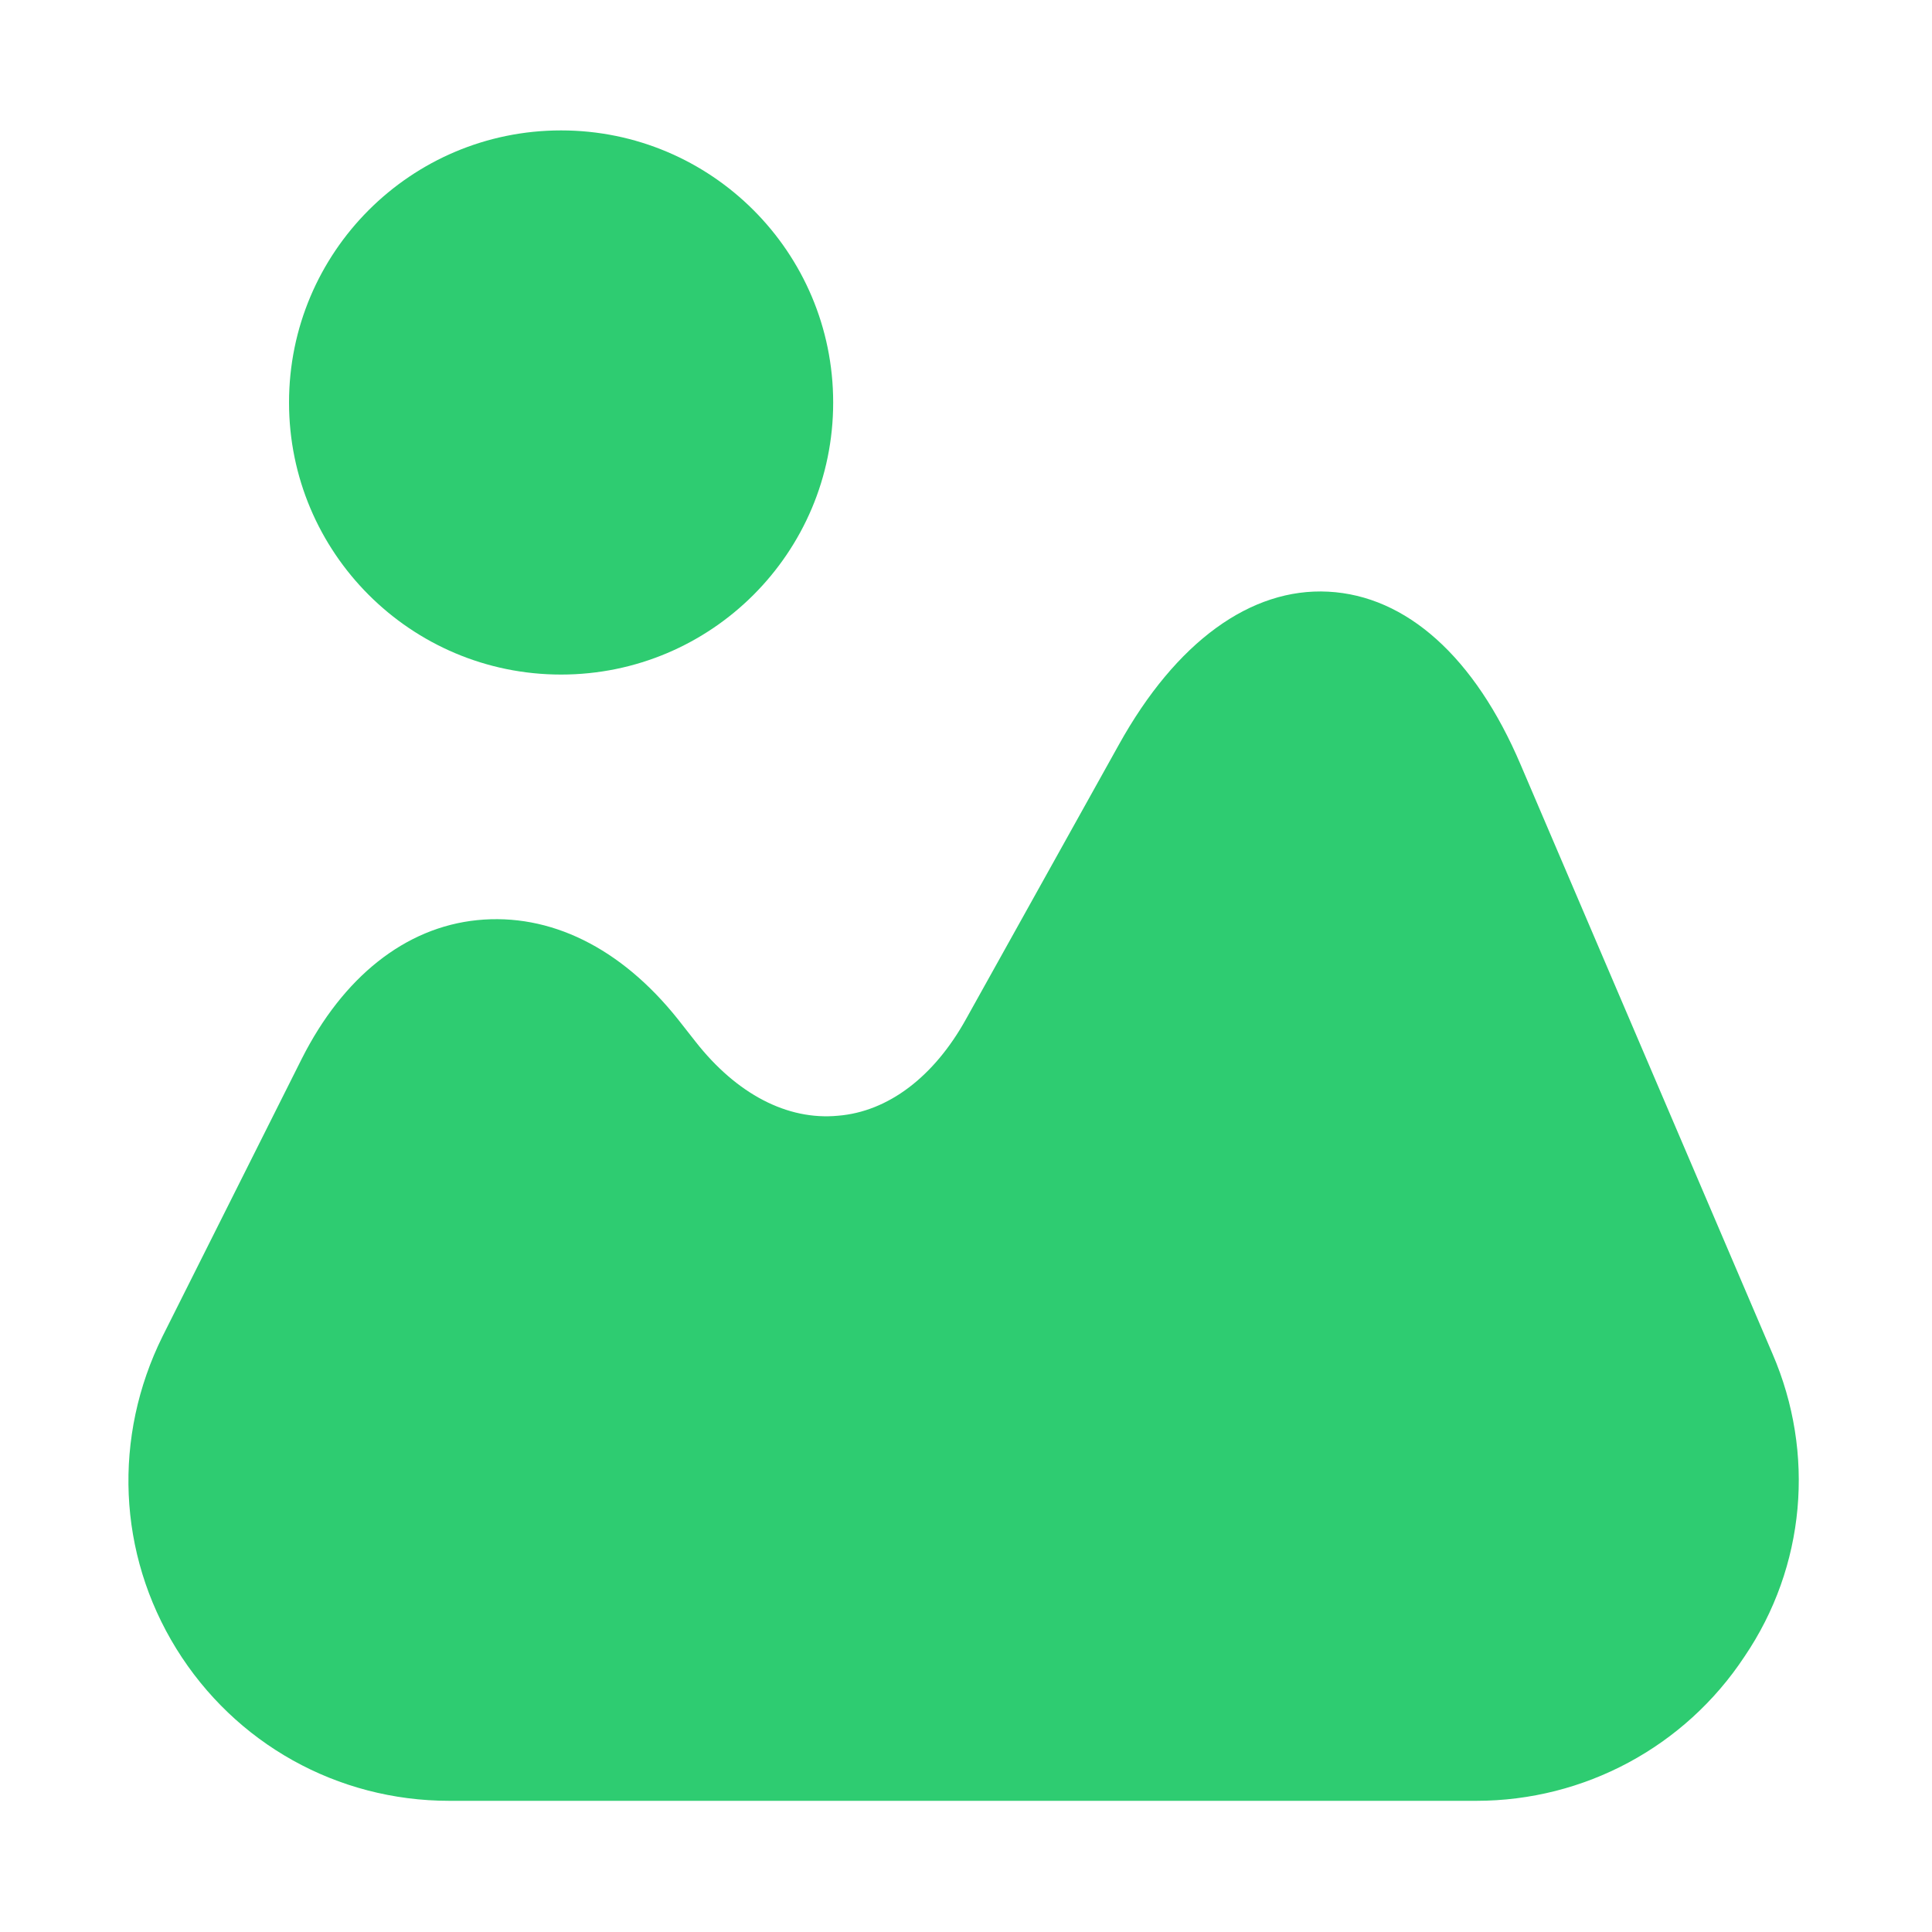
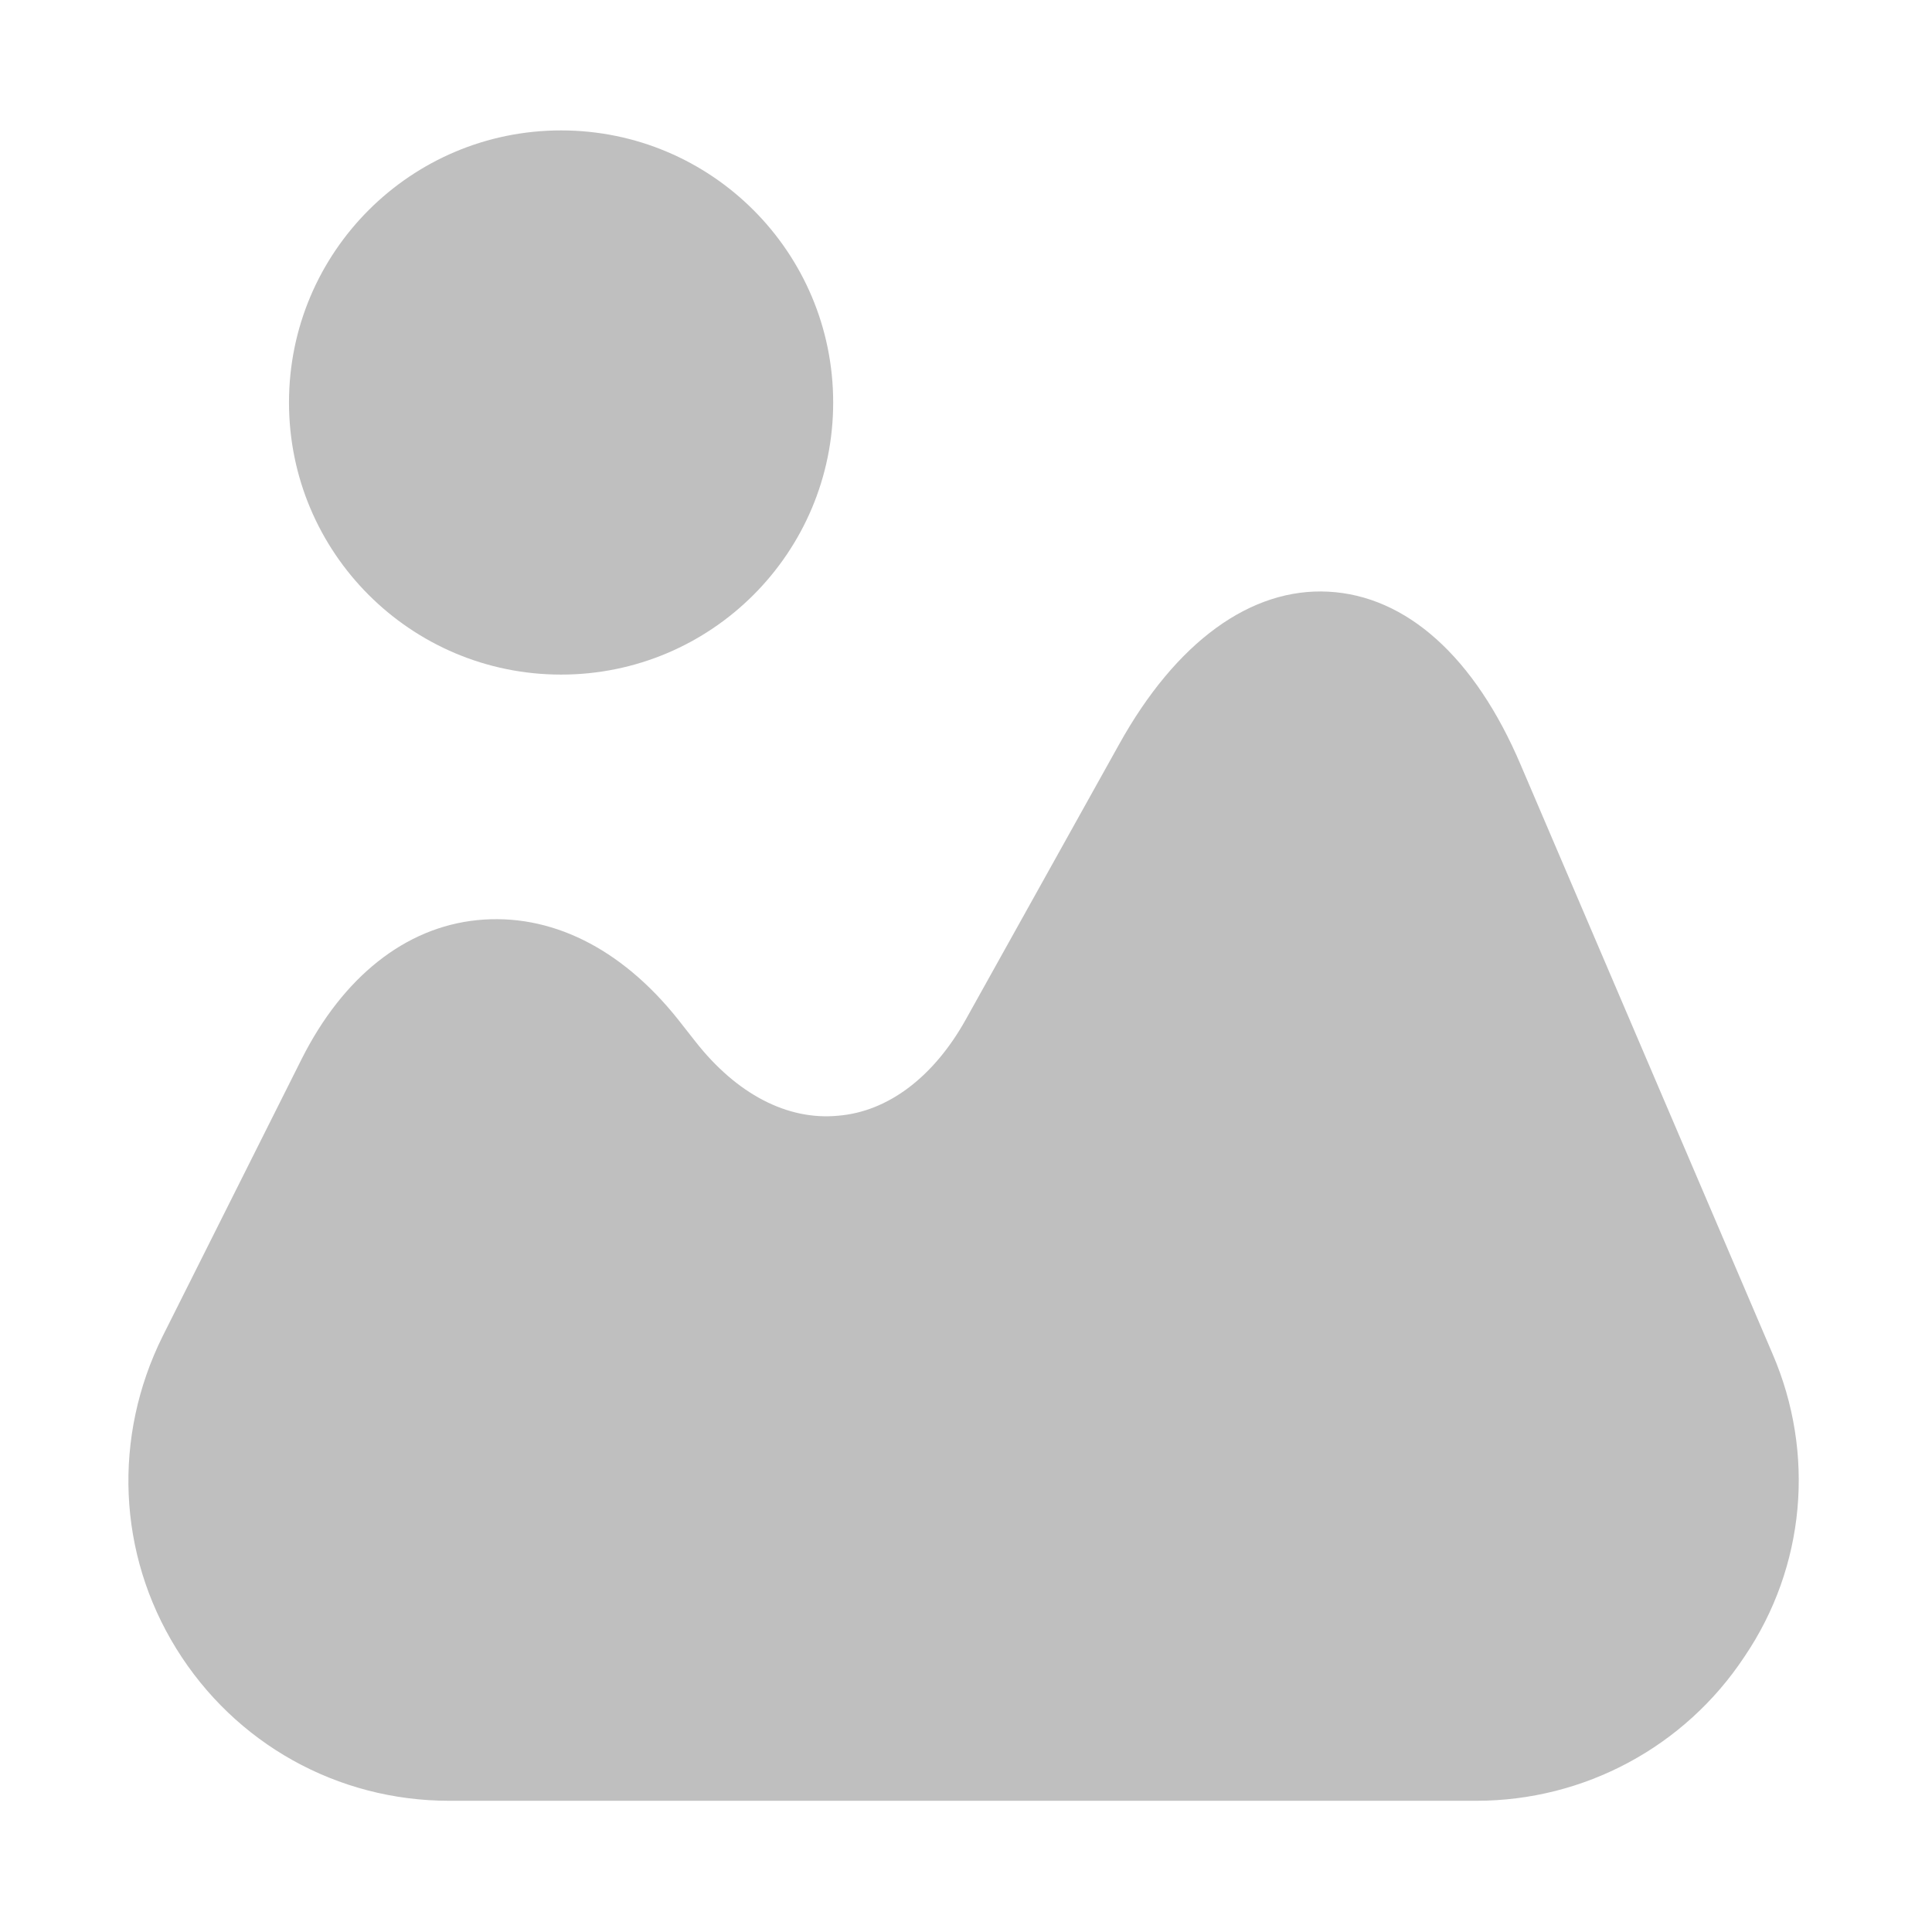
- <svg xmlns="http://www.w3.org/2000/svg" width="20" height="20" viewBox="0 0 20 20" fill="none">
-   <path d="M18.35 14.017L15.742 7.917C15.267 6.8 14.558 6.167 13.75 6.125C12.95 6.083 12.175 6.642 11.583 7.708L10 10.55C9.667 11.15 9.192 11.508 8.675 11.55C8.15 11.6 7.625 11.325 7.2 10.783L7.017 10.55C6.425 9.808 5.692 9.45 4.942 9.525C4.192 9.6 3.55 10.117 3.125 10.958L1.683 13.833C1.167 14.875 1.217 16.083 1.825 17.067C2.433 18.05 3.492 18.642 4.65 18.642H15.283C16.4 18.642 17.442 18.083 18.058 17.15C18.692 16.217 18.792 15.042 18.35 14.017Z" fill="#2ECC71" />
-   <path d="M5.808 6.983C7.364 6.983 8.625 5.722 8.625 4.167C8.625 2.611 7.364 1.35 5.808 1.35C4.253 1.35 2.992 2.611 2.992 4.167C2.992 5.722 4.253 6.983 5.808 6.983Z" fill="#2ECC71" />
+ <svg xmlns="http://www.w3.org/2000/svg" width="24" height="24" viewBox="0 0 24 24" fill="none">
+   <path d="M22.02 16.82L18.89 9.5C18.32 8.16 17.47 7.4 16.5 7.35C15.54 7.3 14.61 7.97 13.9 9.25L12 12.66C11.6 13.38 11.03 13.81 10.41 13.86C9.78 13.92 9.15 13.59 8.64 12.94L8.42 12.66C7.71 11.77 6.83 11.34 5.93 11.43C5.03 11.52 4.26 12.14 3.75 13.15L2.02 16.6C1.4 17.85 1.46 19.3 2.19 20.48C2.92 21.66 4.19 22.37 5.58 22.37H18.34C19.68 22.37 20.93 21.7 21.67 20.58C22.43 19.46 22.55 18.05 22.02 16.82Z" fill="#BFBFBF" />
+   <path d="M6.97 8.38C8.837 8.38 10.35 6.867 10.35 5C10.35 3.133 8.837 1.62 6.97 1.62C5.103 1.62 3.59 3.133 3.59 5C3.59 6.867 5.103 8.38 6.97 8.38Z" fill="#BFBFBF" />
</svg>
